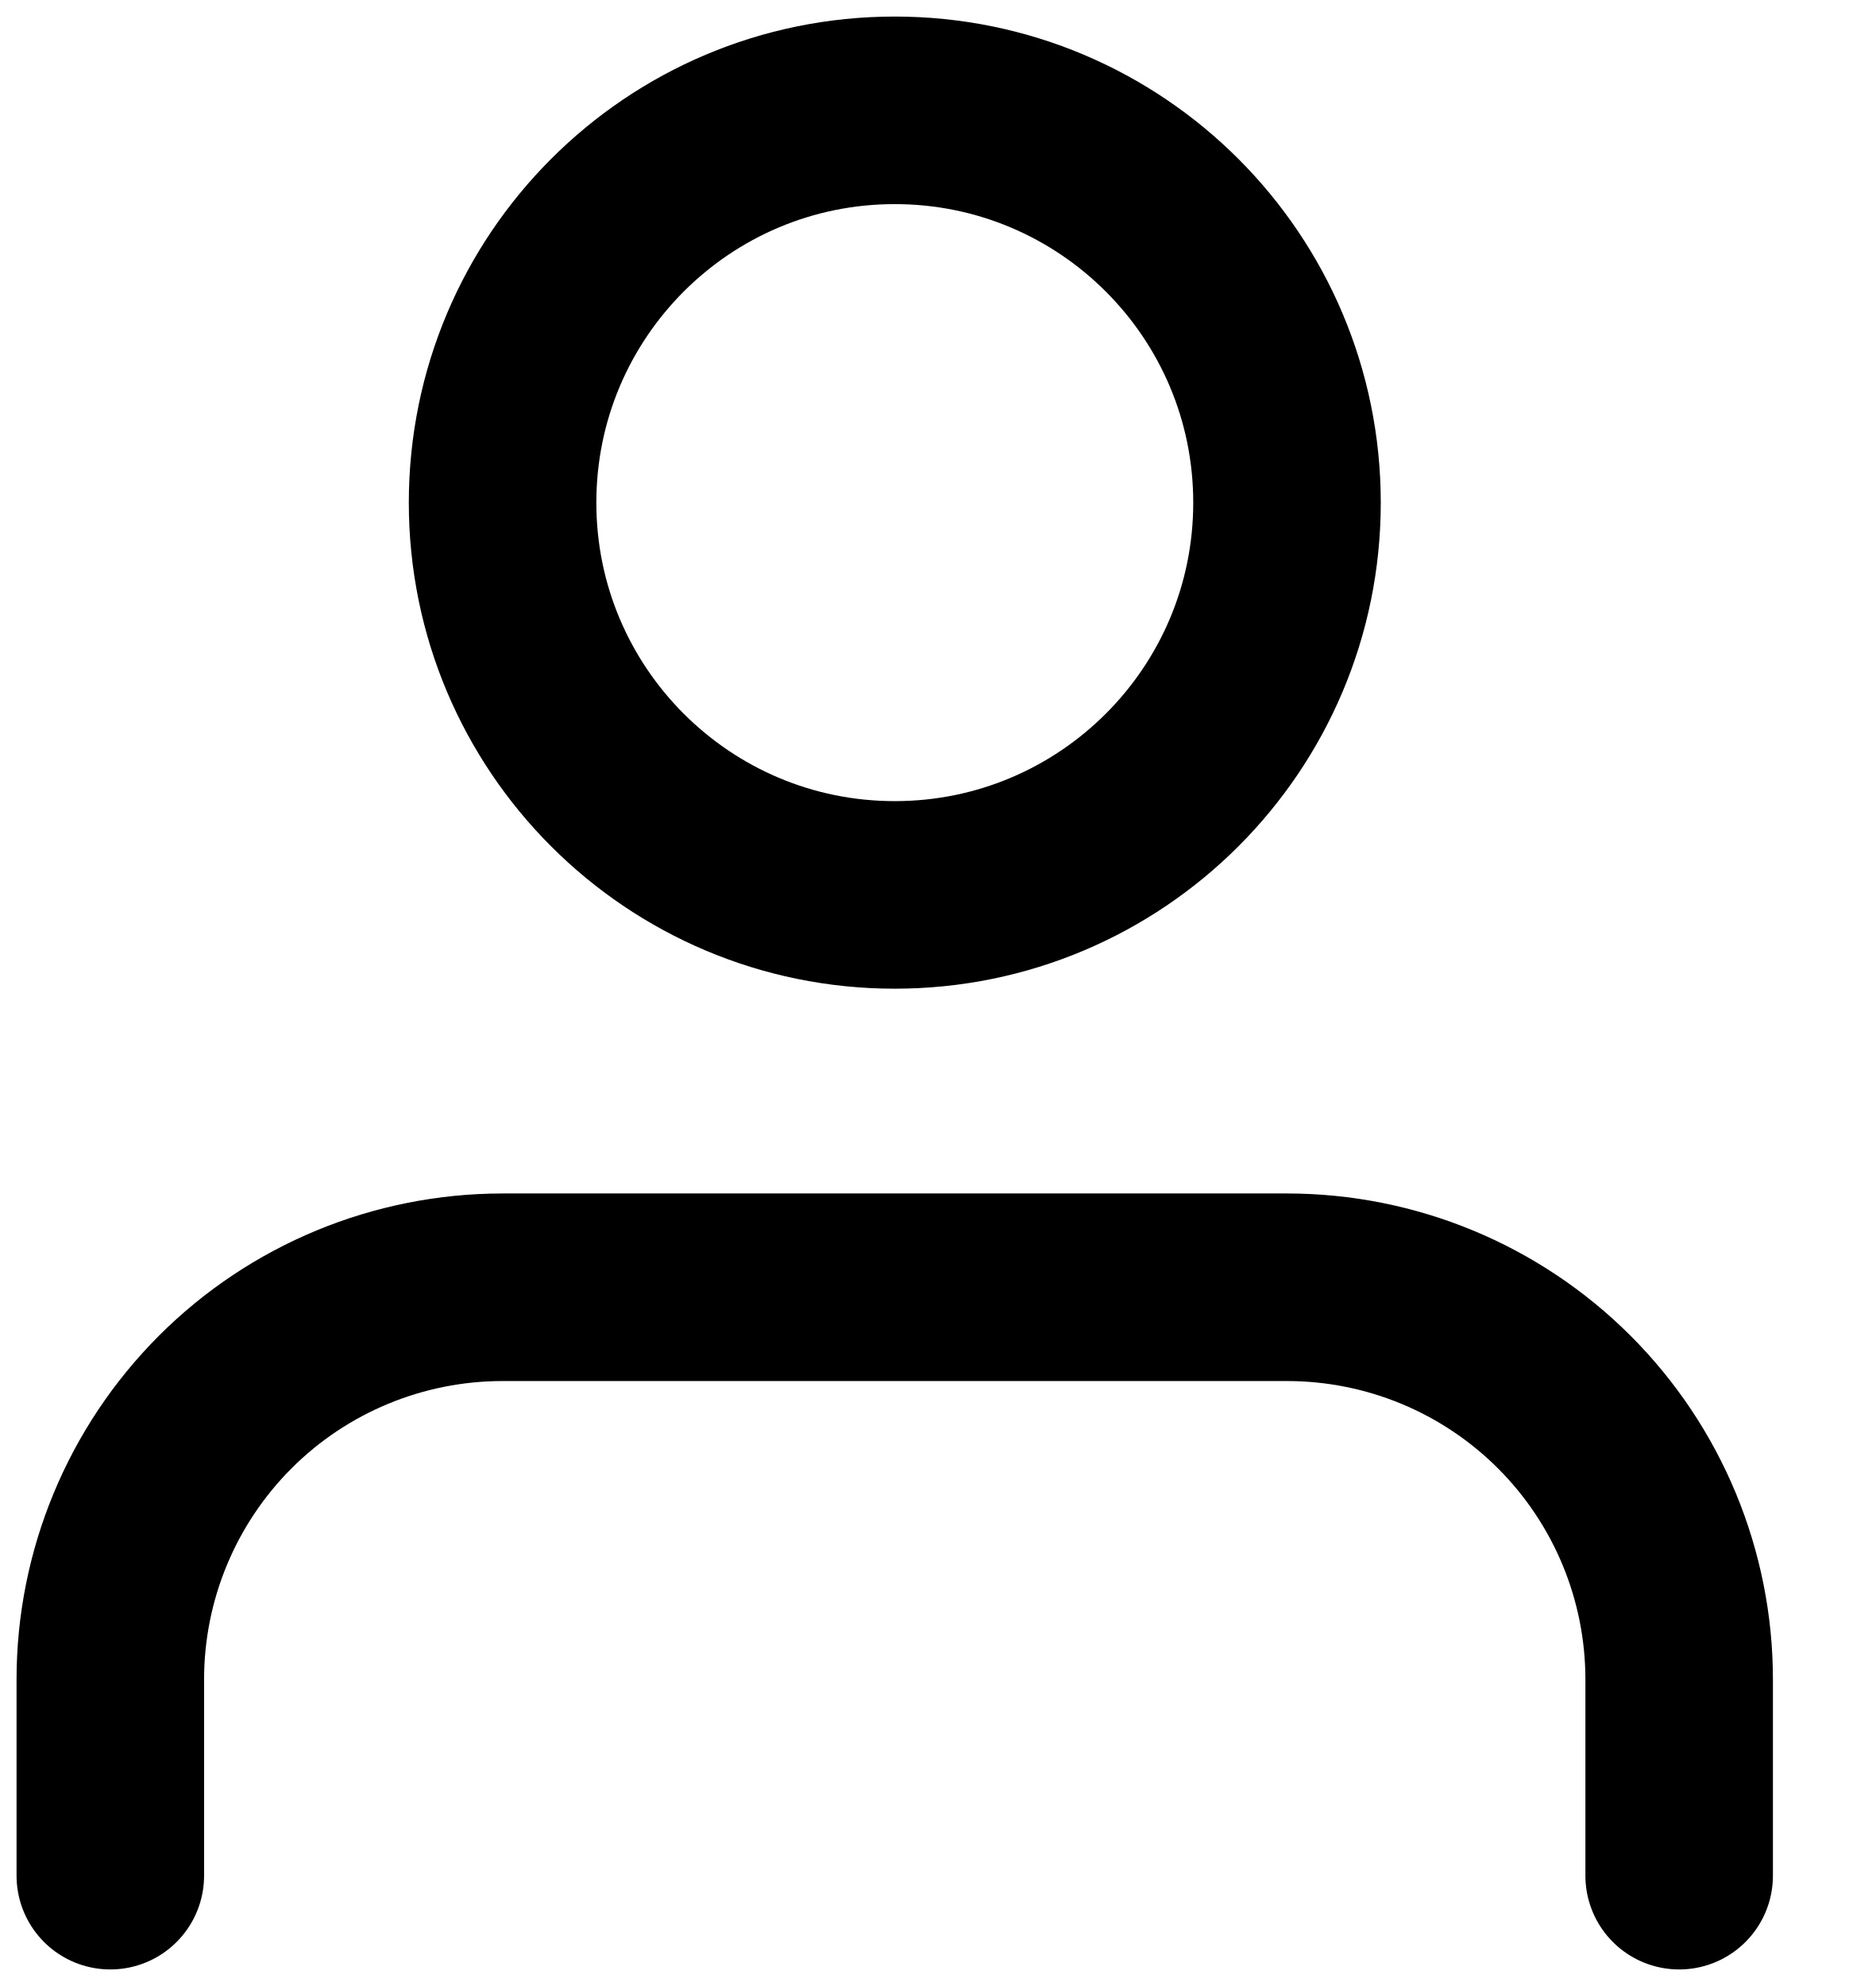
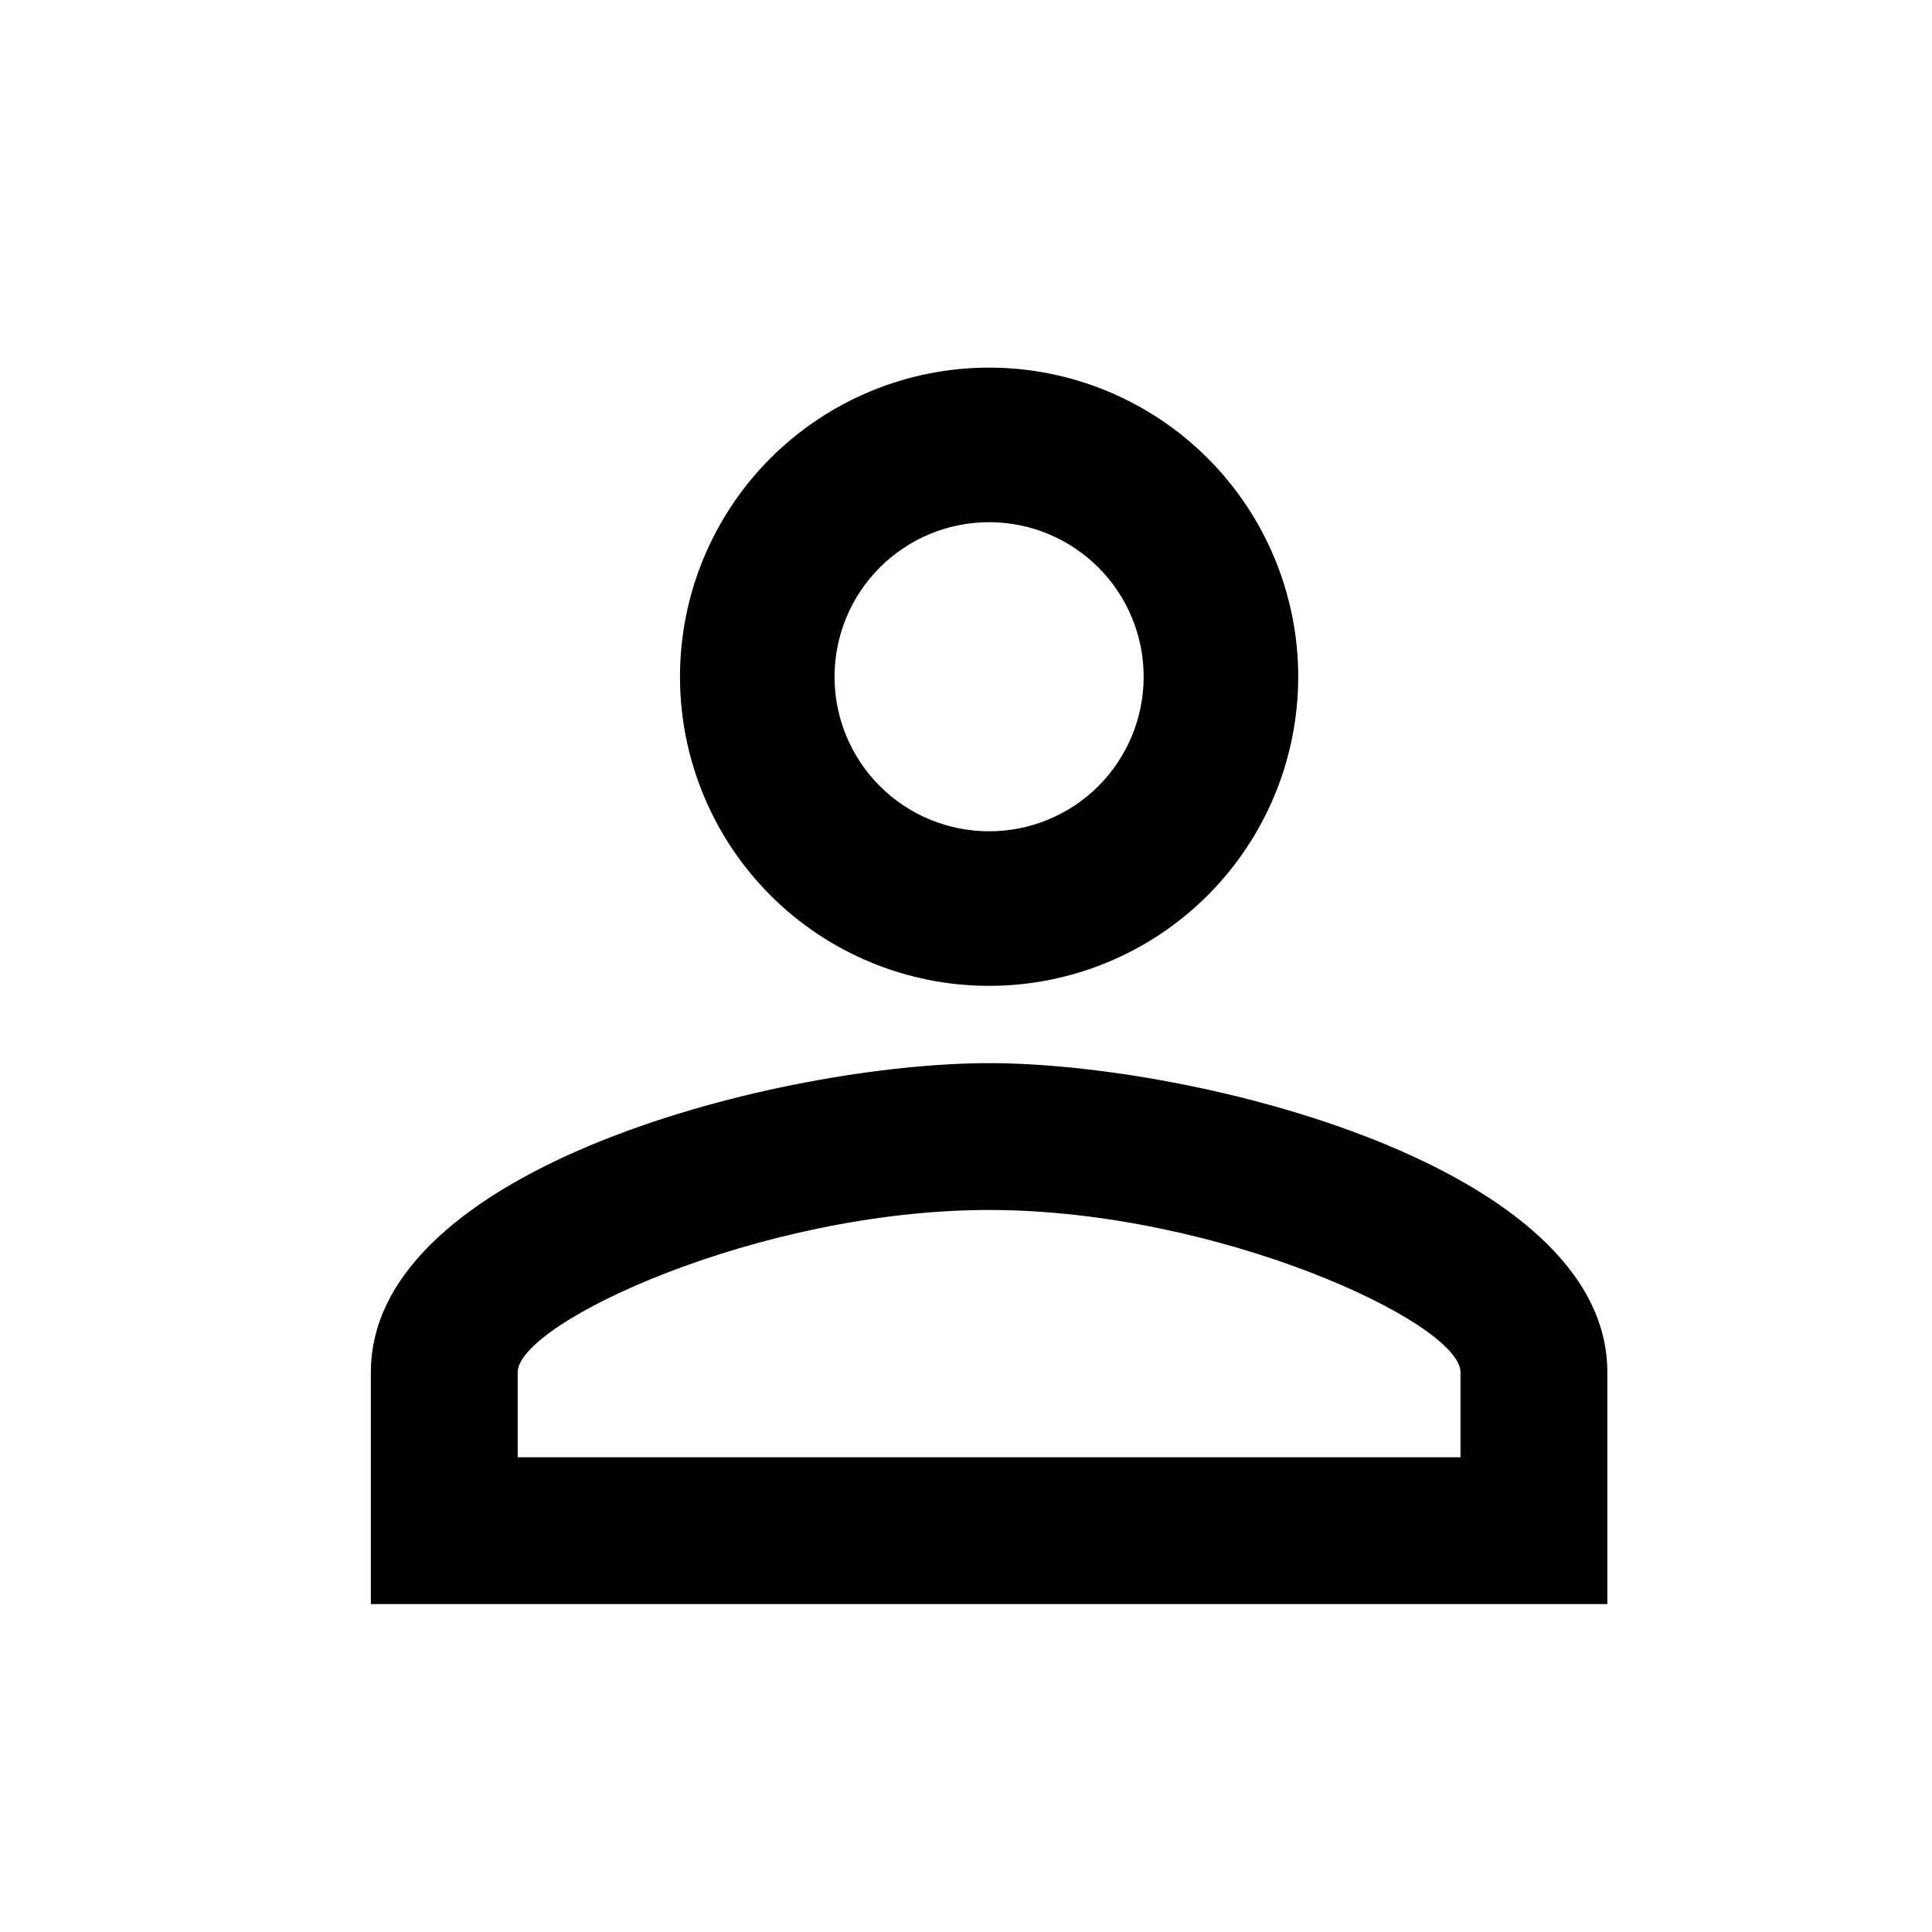
- <svg xmlns="http://www.w3.org/2000/svg" width="17" height="18" viewBox="0 0 17 18" fill="none">
-   <path d="M15.222 17V15.222C15.222 14.279 14.848 13.375 14.181 12.708C13.514 12.041 12.61 11.667 11.667 11.667H4.556C3.613 11.667 2.708 12.041 2.041 12.708C1.375 13.375 1 14.279 1 15.222V17" stroke="currentColor" stroke-width="1.7" stroke-linecap="round" stroke-linejoin="round" />
-   <path d="M8.111 8.111C10.075 8.111 11.667 6.519 11.667 4.556C11.667 2.592 10.075 1 8.111 1C6.147 1 4.556 2.592 4.556 4.556C4.556 6.519 6.147 8.111 8.111 8.111Z" stroke="currentColor" stroke-width="1.7" stroke-linecap="round" stroke-linejoin="round" />
+ <svg xmlns="http://www.w3.org/2000/svg" width="25" height="25" viewBox="0 0 25 25" fill="none">
+   <path d="M12.799 4.757C13.86 4.757 14.877 5.179 15.627 5.929C16.377 6.679 16.799 7.697 16.799 8.757C16.799 9.818 16.377 10.836 15.627 11.586C14.877 12.336 13.86 12.757 12.799 12.757C11.738 12.757 10.72 12.336 9.97 11.586C9.22 10.836 8.799 9.818 8.799 8.757C8.799 7.697 9.22 6.679 9.97 5.929C10.72 5.179 11.738 4.757 12.799 4.757ZM12.799 6.757C12.268 6.757 11.76 6.968 11.385 7.343C11.009 7.718 10.799 8.227 10.799 8.757C10.799 9.288 11.009 9.797 11.385 10.172C11.76 10.547 12.268 10.757 12.799 10.757C13.329 10.757 13.838 10.547 14.213 10.172C14.588 9.797 14.799 9.288 14.799 8.757C14.799 8.227 14.588 7.718 14.213 7.343C13.838 6.968 13.329 6.757 12.799 6.757ZM12.799 13.757C15.469 13.757 20.799 15.087 20.799 17.757V20.757H4.799V17.757C4.799 15.087 10.129 13.757 12.799 13.757ZM12.799 15.657C9.829 15.657 6.699 17.117 6.699 17.757V18.857H18.899V17.757C18.899 17.117 15.769 15.657 12.799 15.657Z" fill="currentColor" />
</svg>
